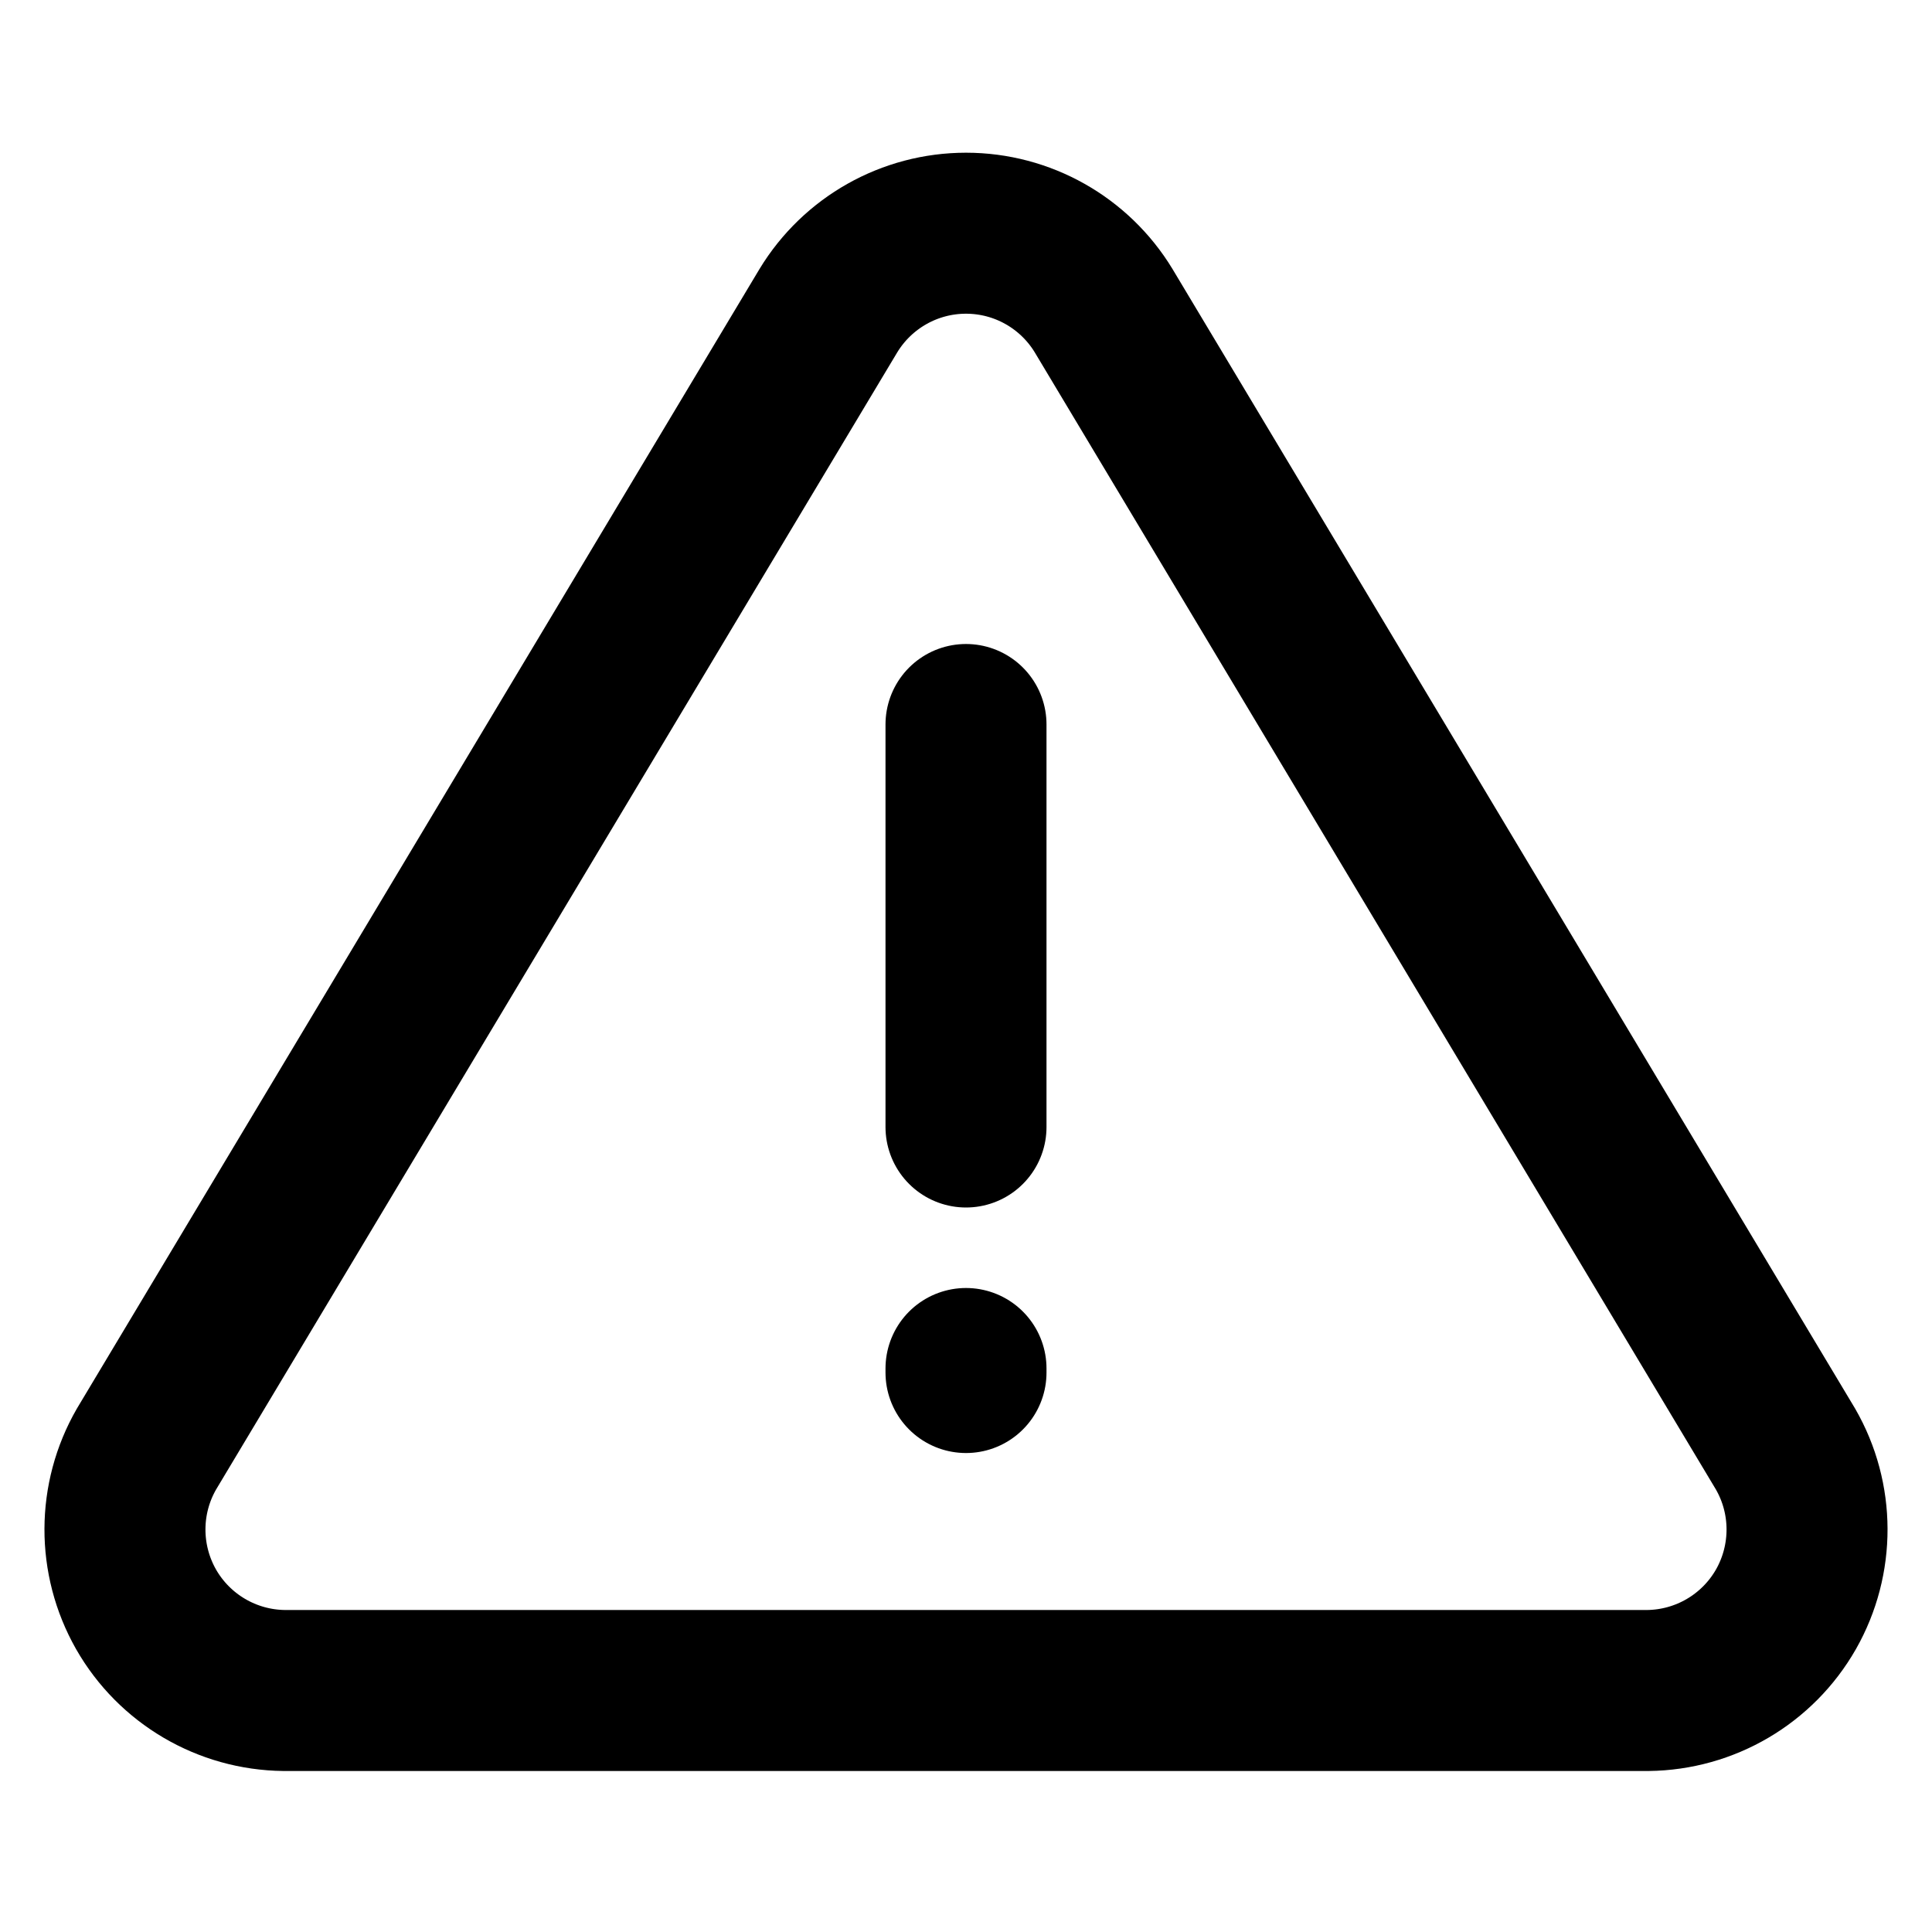
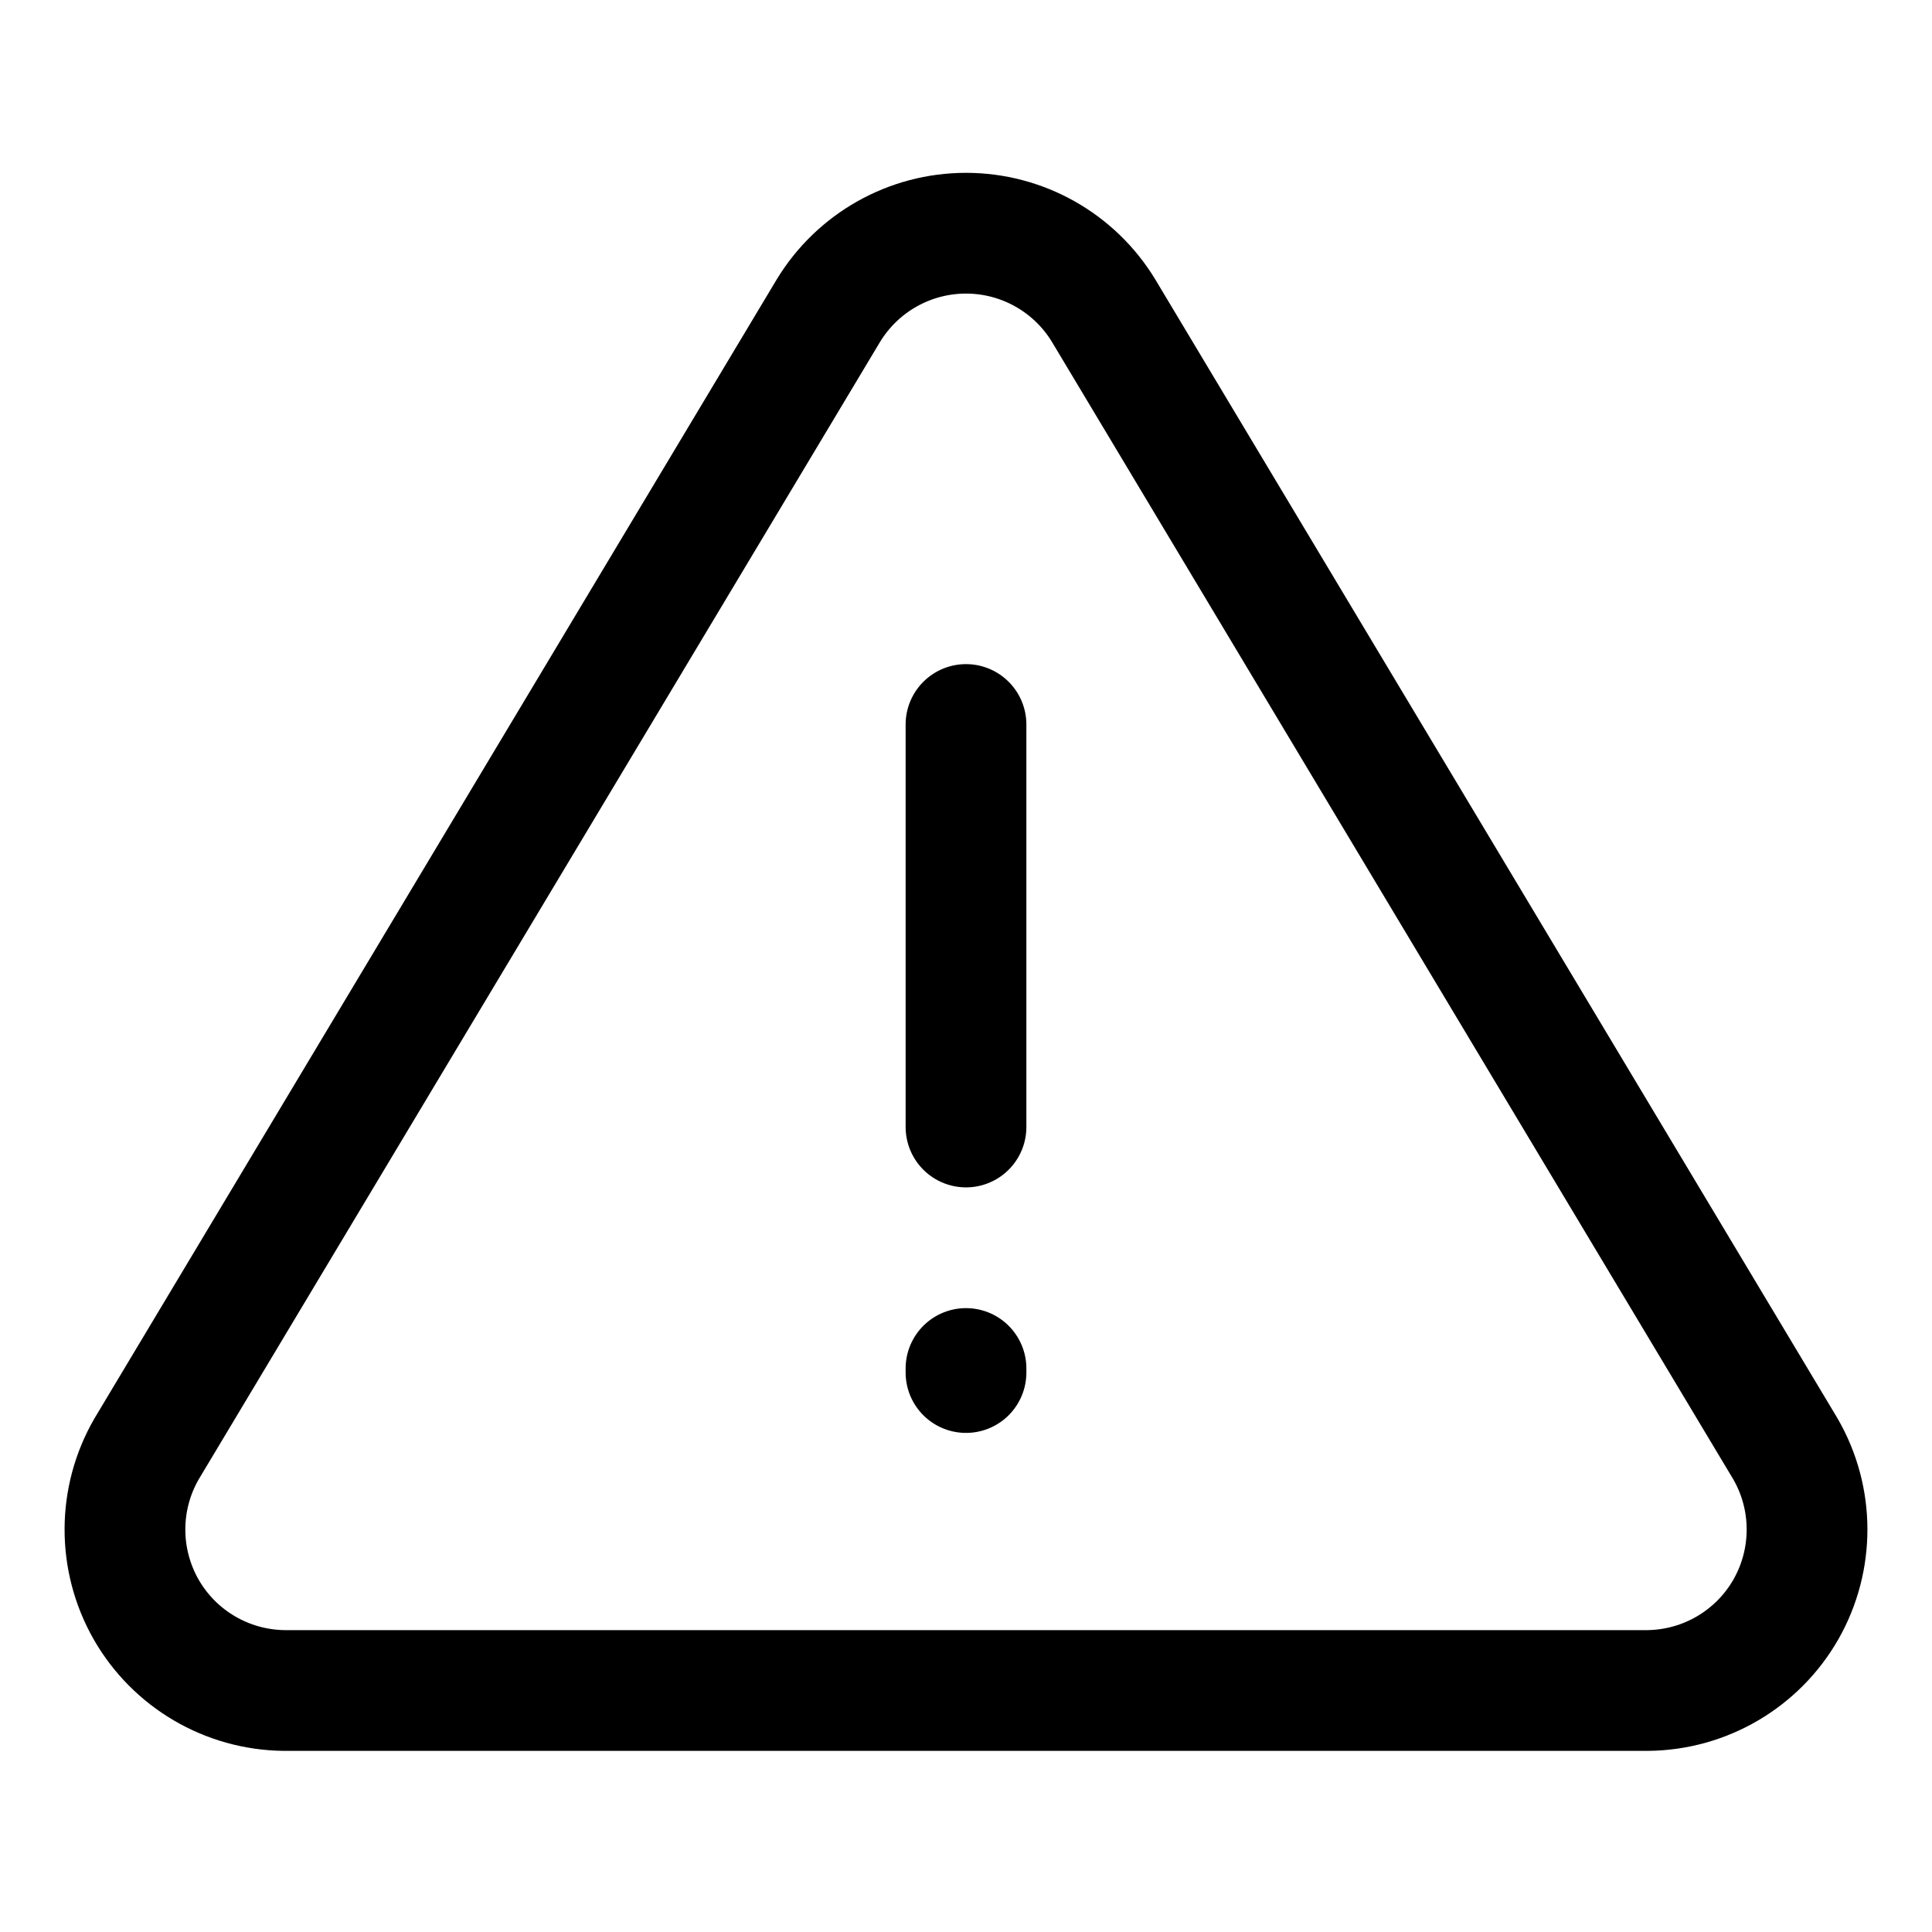
<svg xmlns="http://www.w3.org/2000/svg" width="24px" height="24px" viewBox="0 0 24 24" version="1.1">
  <defs />
  <g id="Page-1" stroke="none" stroke-width="1" fill="none" fill-rule="evenodd" stroke-linecap="round" stroke-linejoin="round">
-     <g id="warning" stroke="#000000" stroke-width="2">
+     <g id="warning" stroke="#000000" stroke-width="1.5">
      <path d="M10.29,3.86 L1.82,18 C1.465,18.615 1.463,19.373 1.814,19.991 C2.166,20.608 2.819,20.992 3.53,21 L20.47,21 C21.181,20.992 21.834,20.608 22.186,19.991 C22.537,19.373 22.535,18.615 22.18,18 L13.71,3.86 C13.347,3.262 12.699,2.897 12,2.897 C11.301,2.897 10.653,3.262 10.29,3.86 Z" id="Shape" />
      <path d="M12,17 L12,17.05" id="Shape-Copy-3" />
      <path d="M12,9 L12,14" id="Line" />
    </g>
  </g>
</svg>
